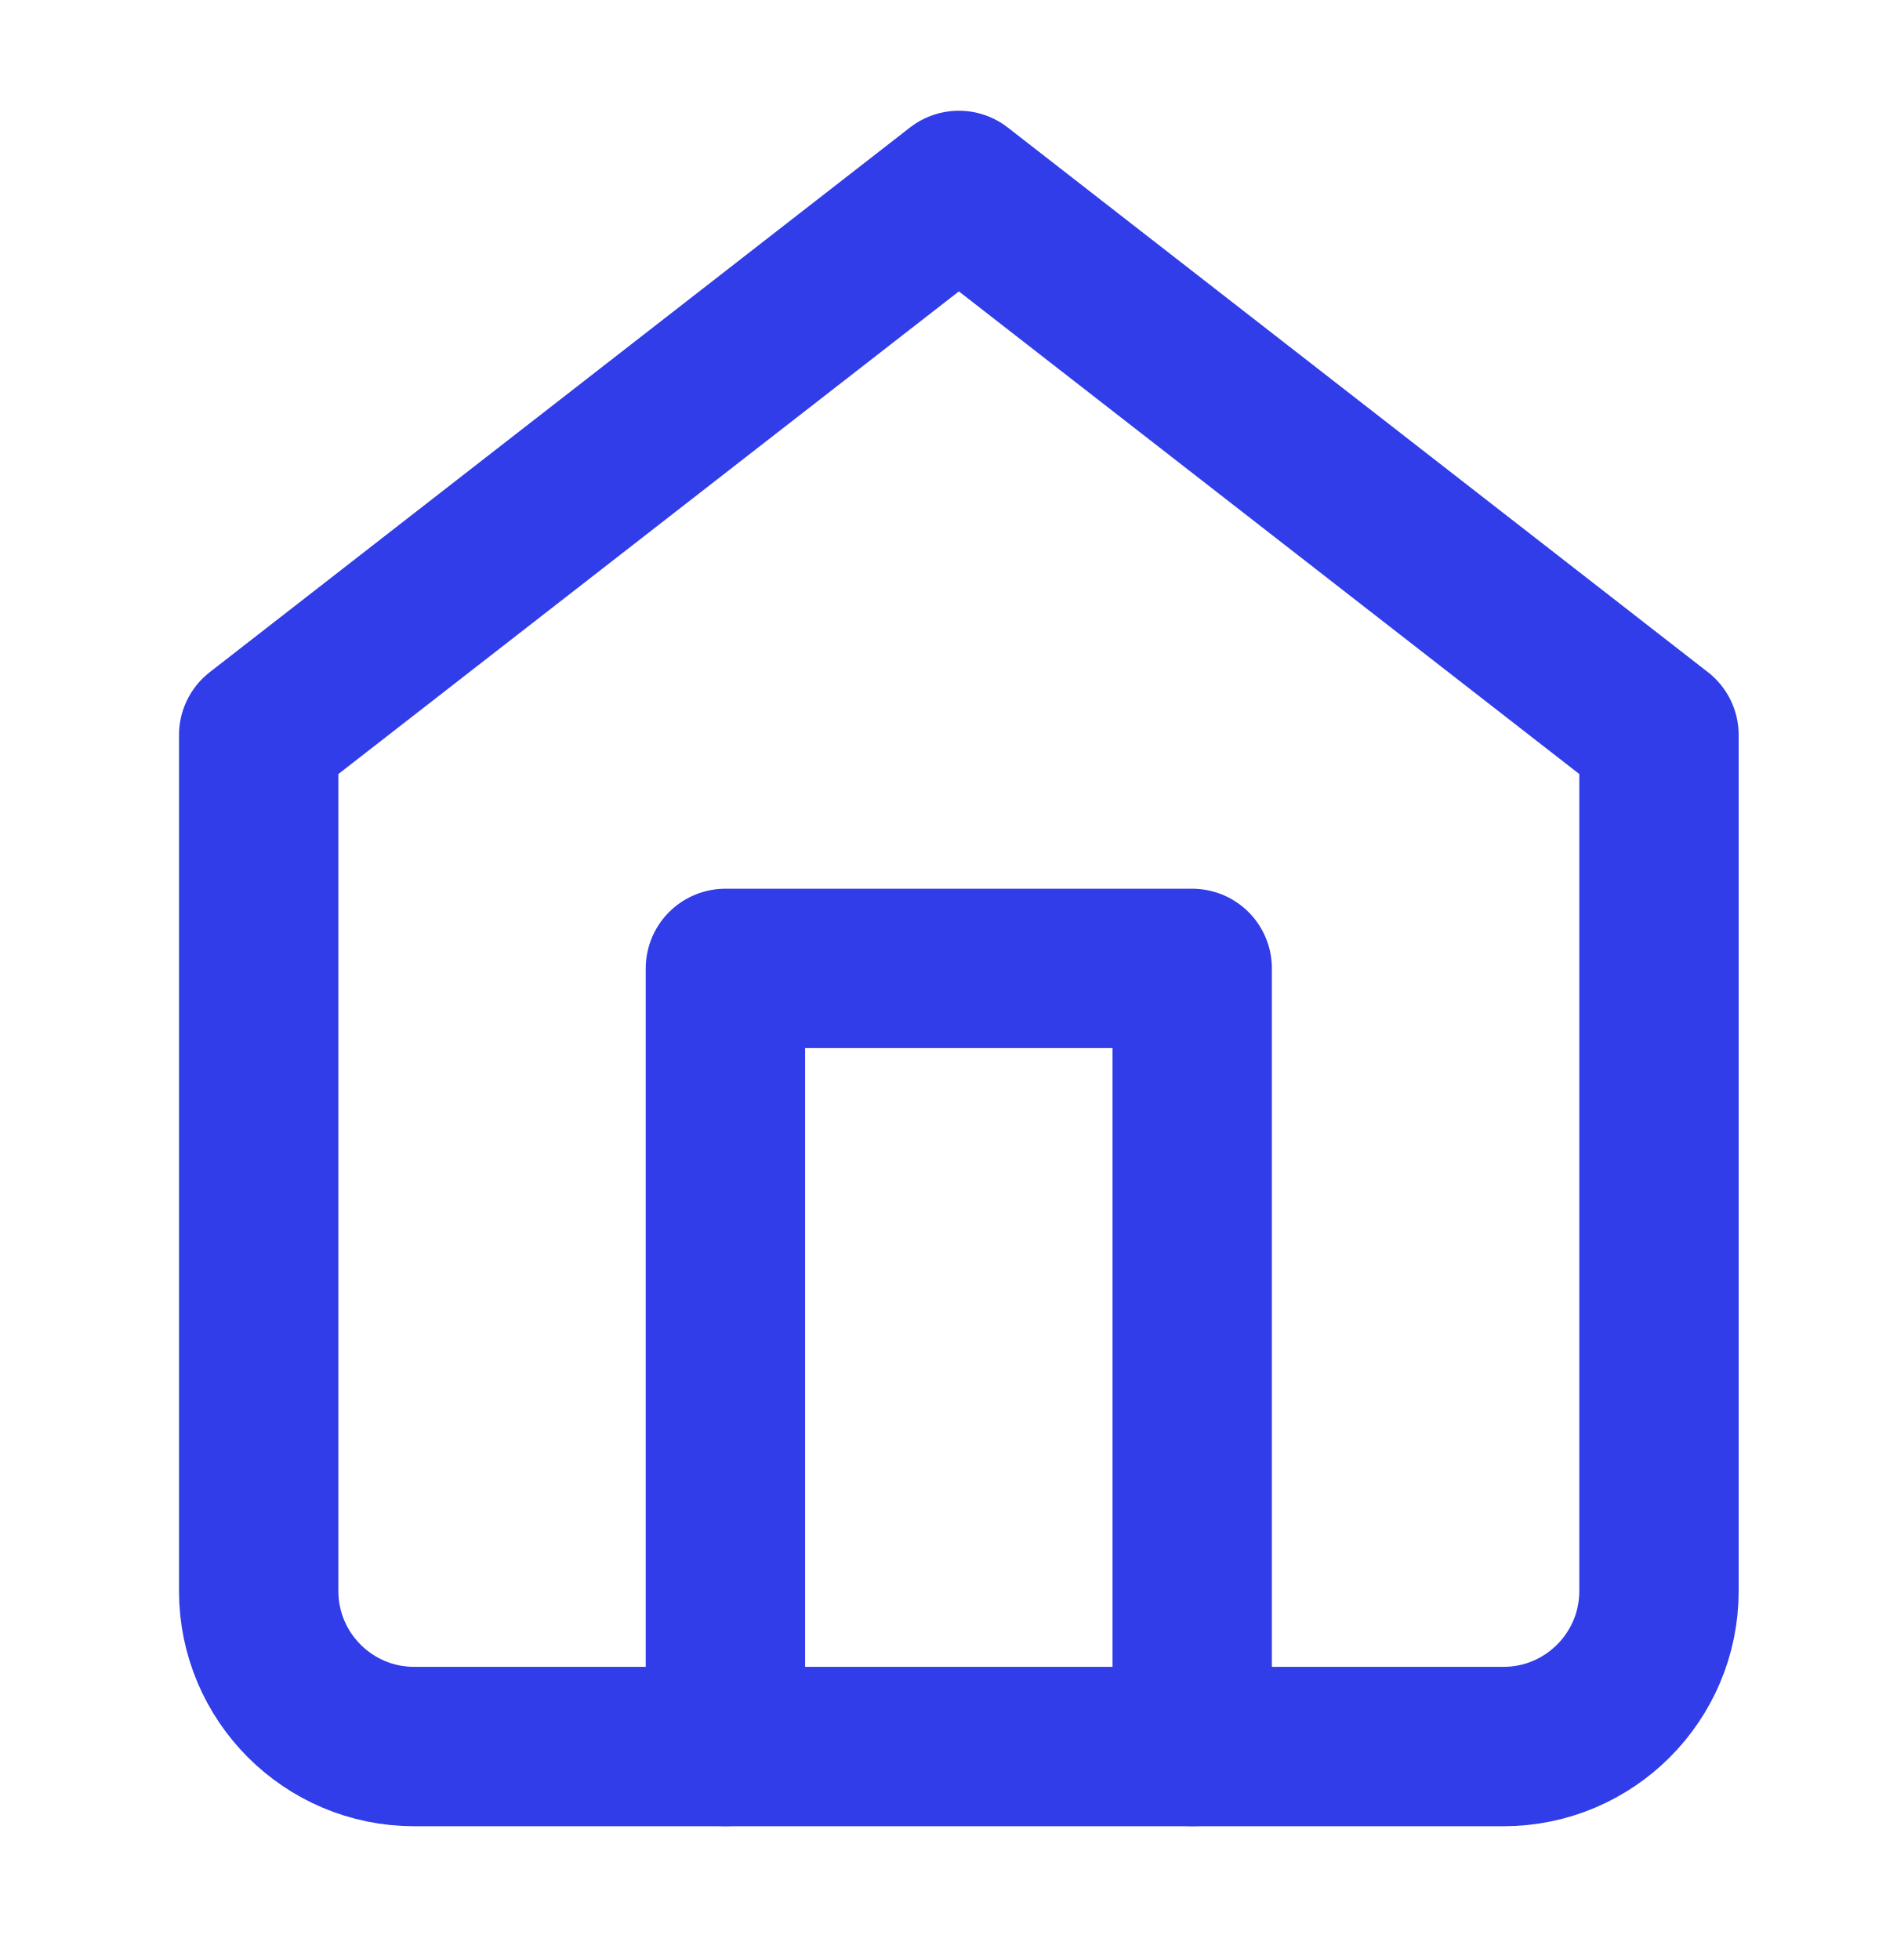
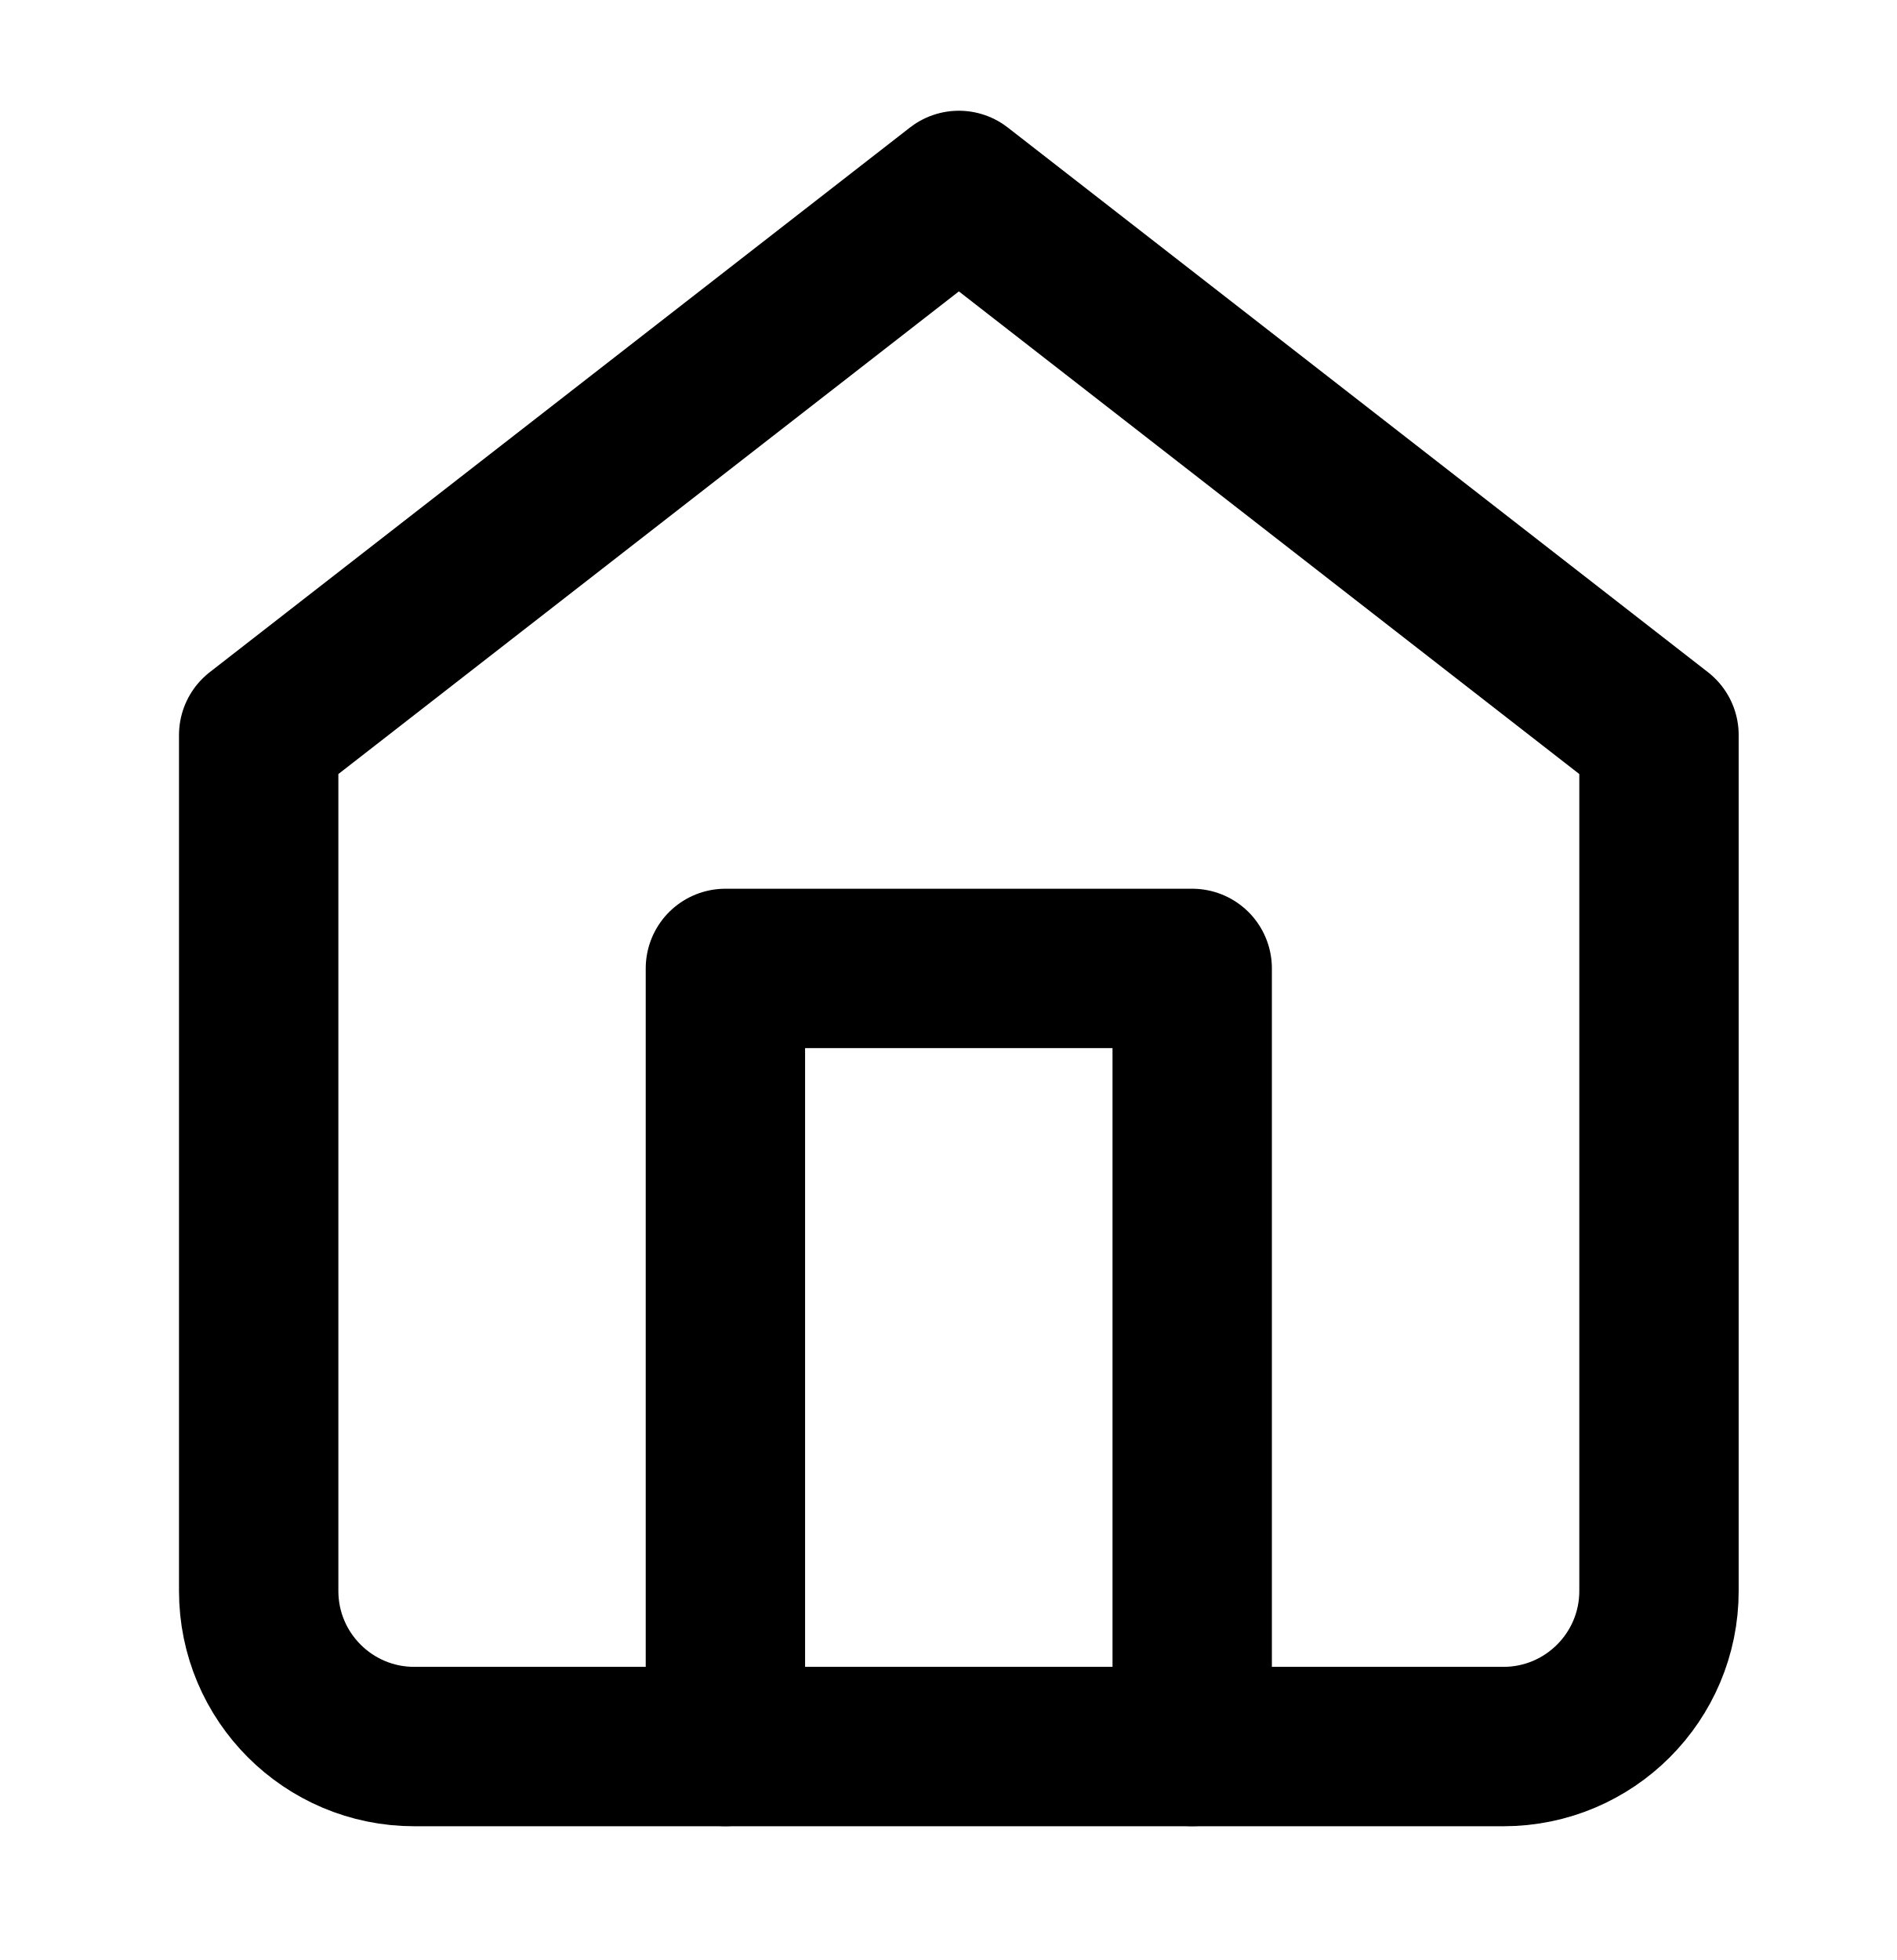
<svg xmlns="http://www.w3.org/2000/svg" width="30" height="31" viewBox="0 0 30 31" fill="none">
-   <path fill-rule="evenodd" clip-rule="evenodd" d="M4.092 11.626L15.168 3.012L26.243 11.626V25.163C26.243 26.522 25.141 27.624 23.782 27.624H6.553C5.194 27.624 4.092 26.522 4.092 25.163V11.626Z" stroke="#313DE9" stroke-width="2.521" stroke-linecap="round" stroke-linejoin="round" />
-   <path d="M11.475 27.623V15.317H18.859V27.623" stroke="#313DE9" stroke-width="2.521" stroke-linecap="round" stroke-linejoin="round" />
+   <path fill-rule="evenodd" clip-rule="evenodd" d="M4.092 11.626L15.168 3.012L26.243 11.626V25.163C26.243 26.522 25.141 27.624 23.782 27.624H6.553C5.194 27.624 4.092 26.522 4.092 25.163V11.626Z" stroke="black" stroke-width="2.521" stroke-linecap="round" stroke-linejoin="round" />
+   <path d="M11.475 27.623V15.317H18.859V27.623" stroke="black" stroke-width="2.521" stroke-linecap="round" stroke-linejoin="round" />
</svg>
